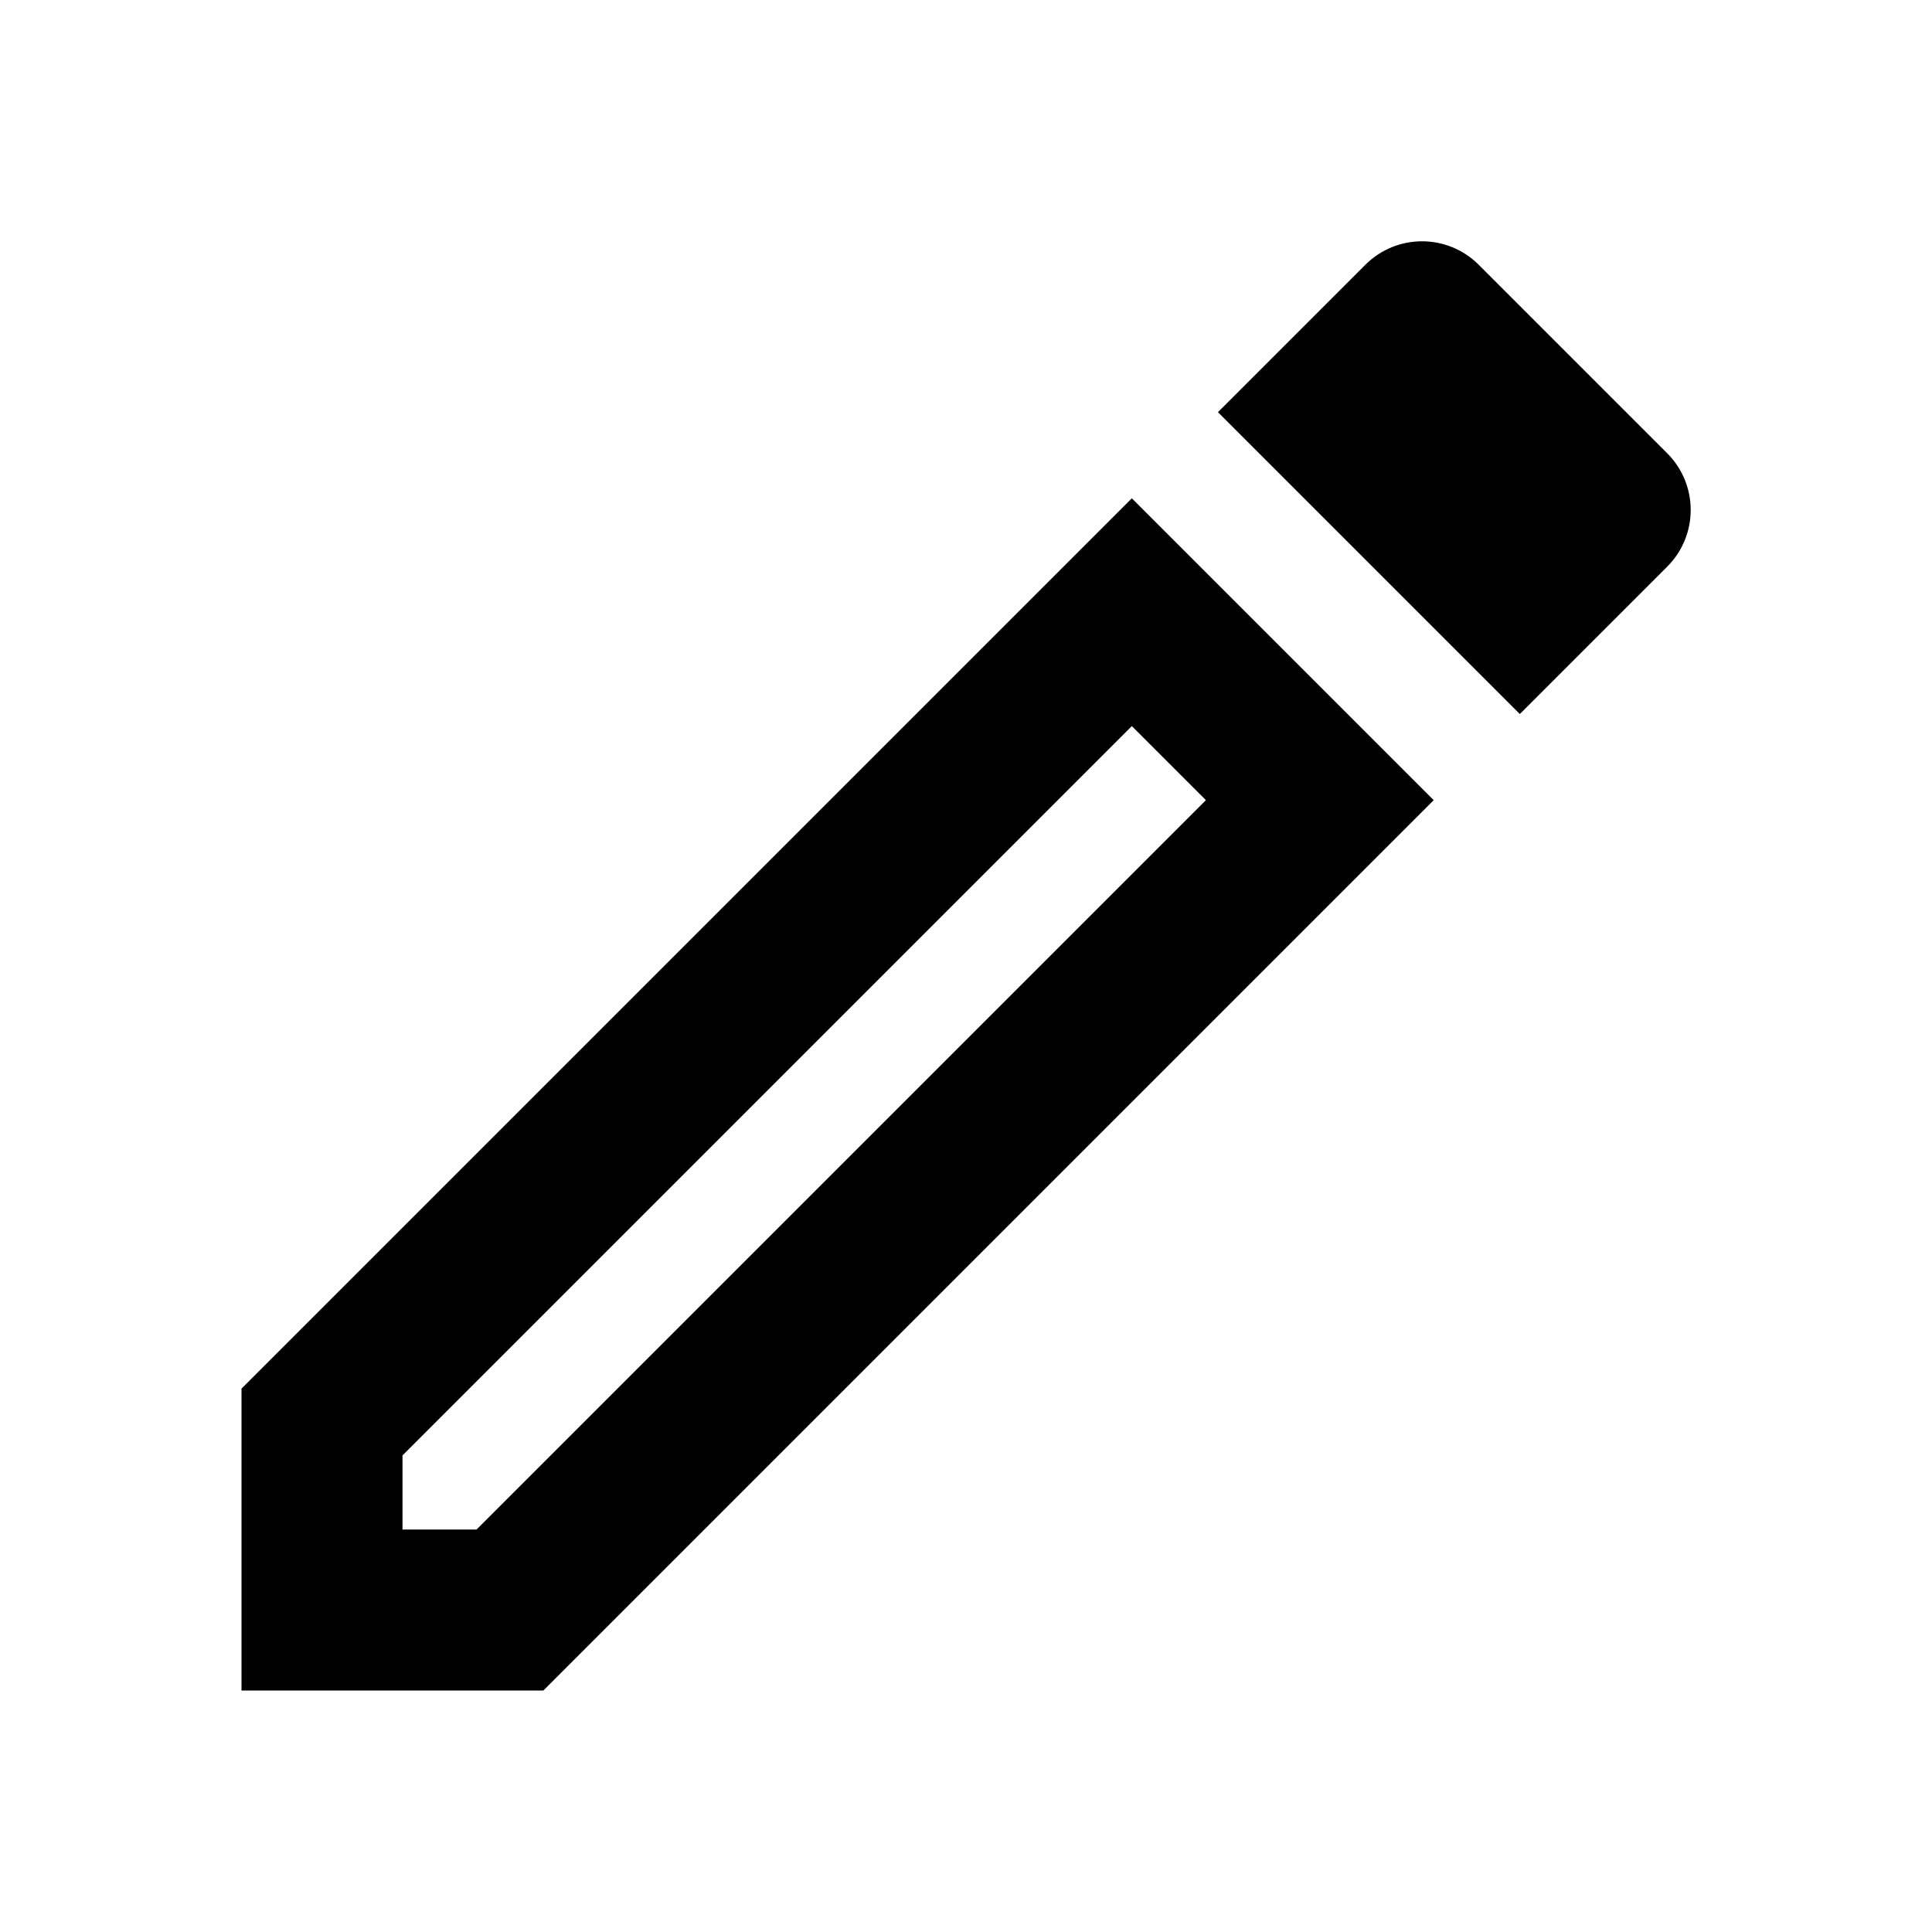
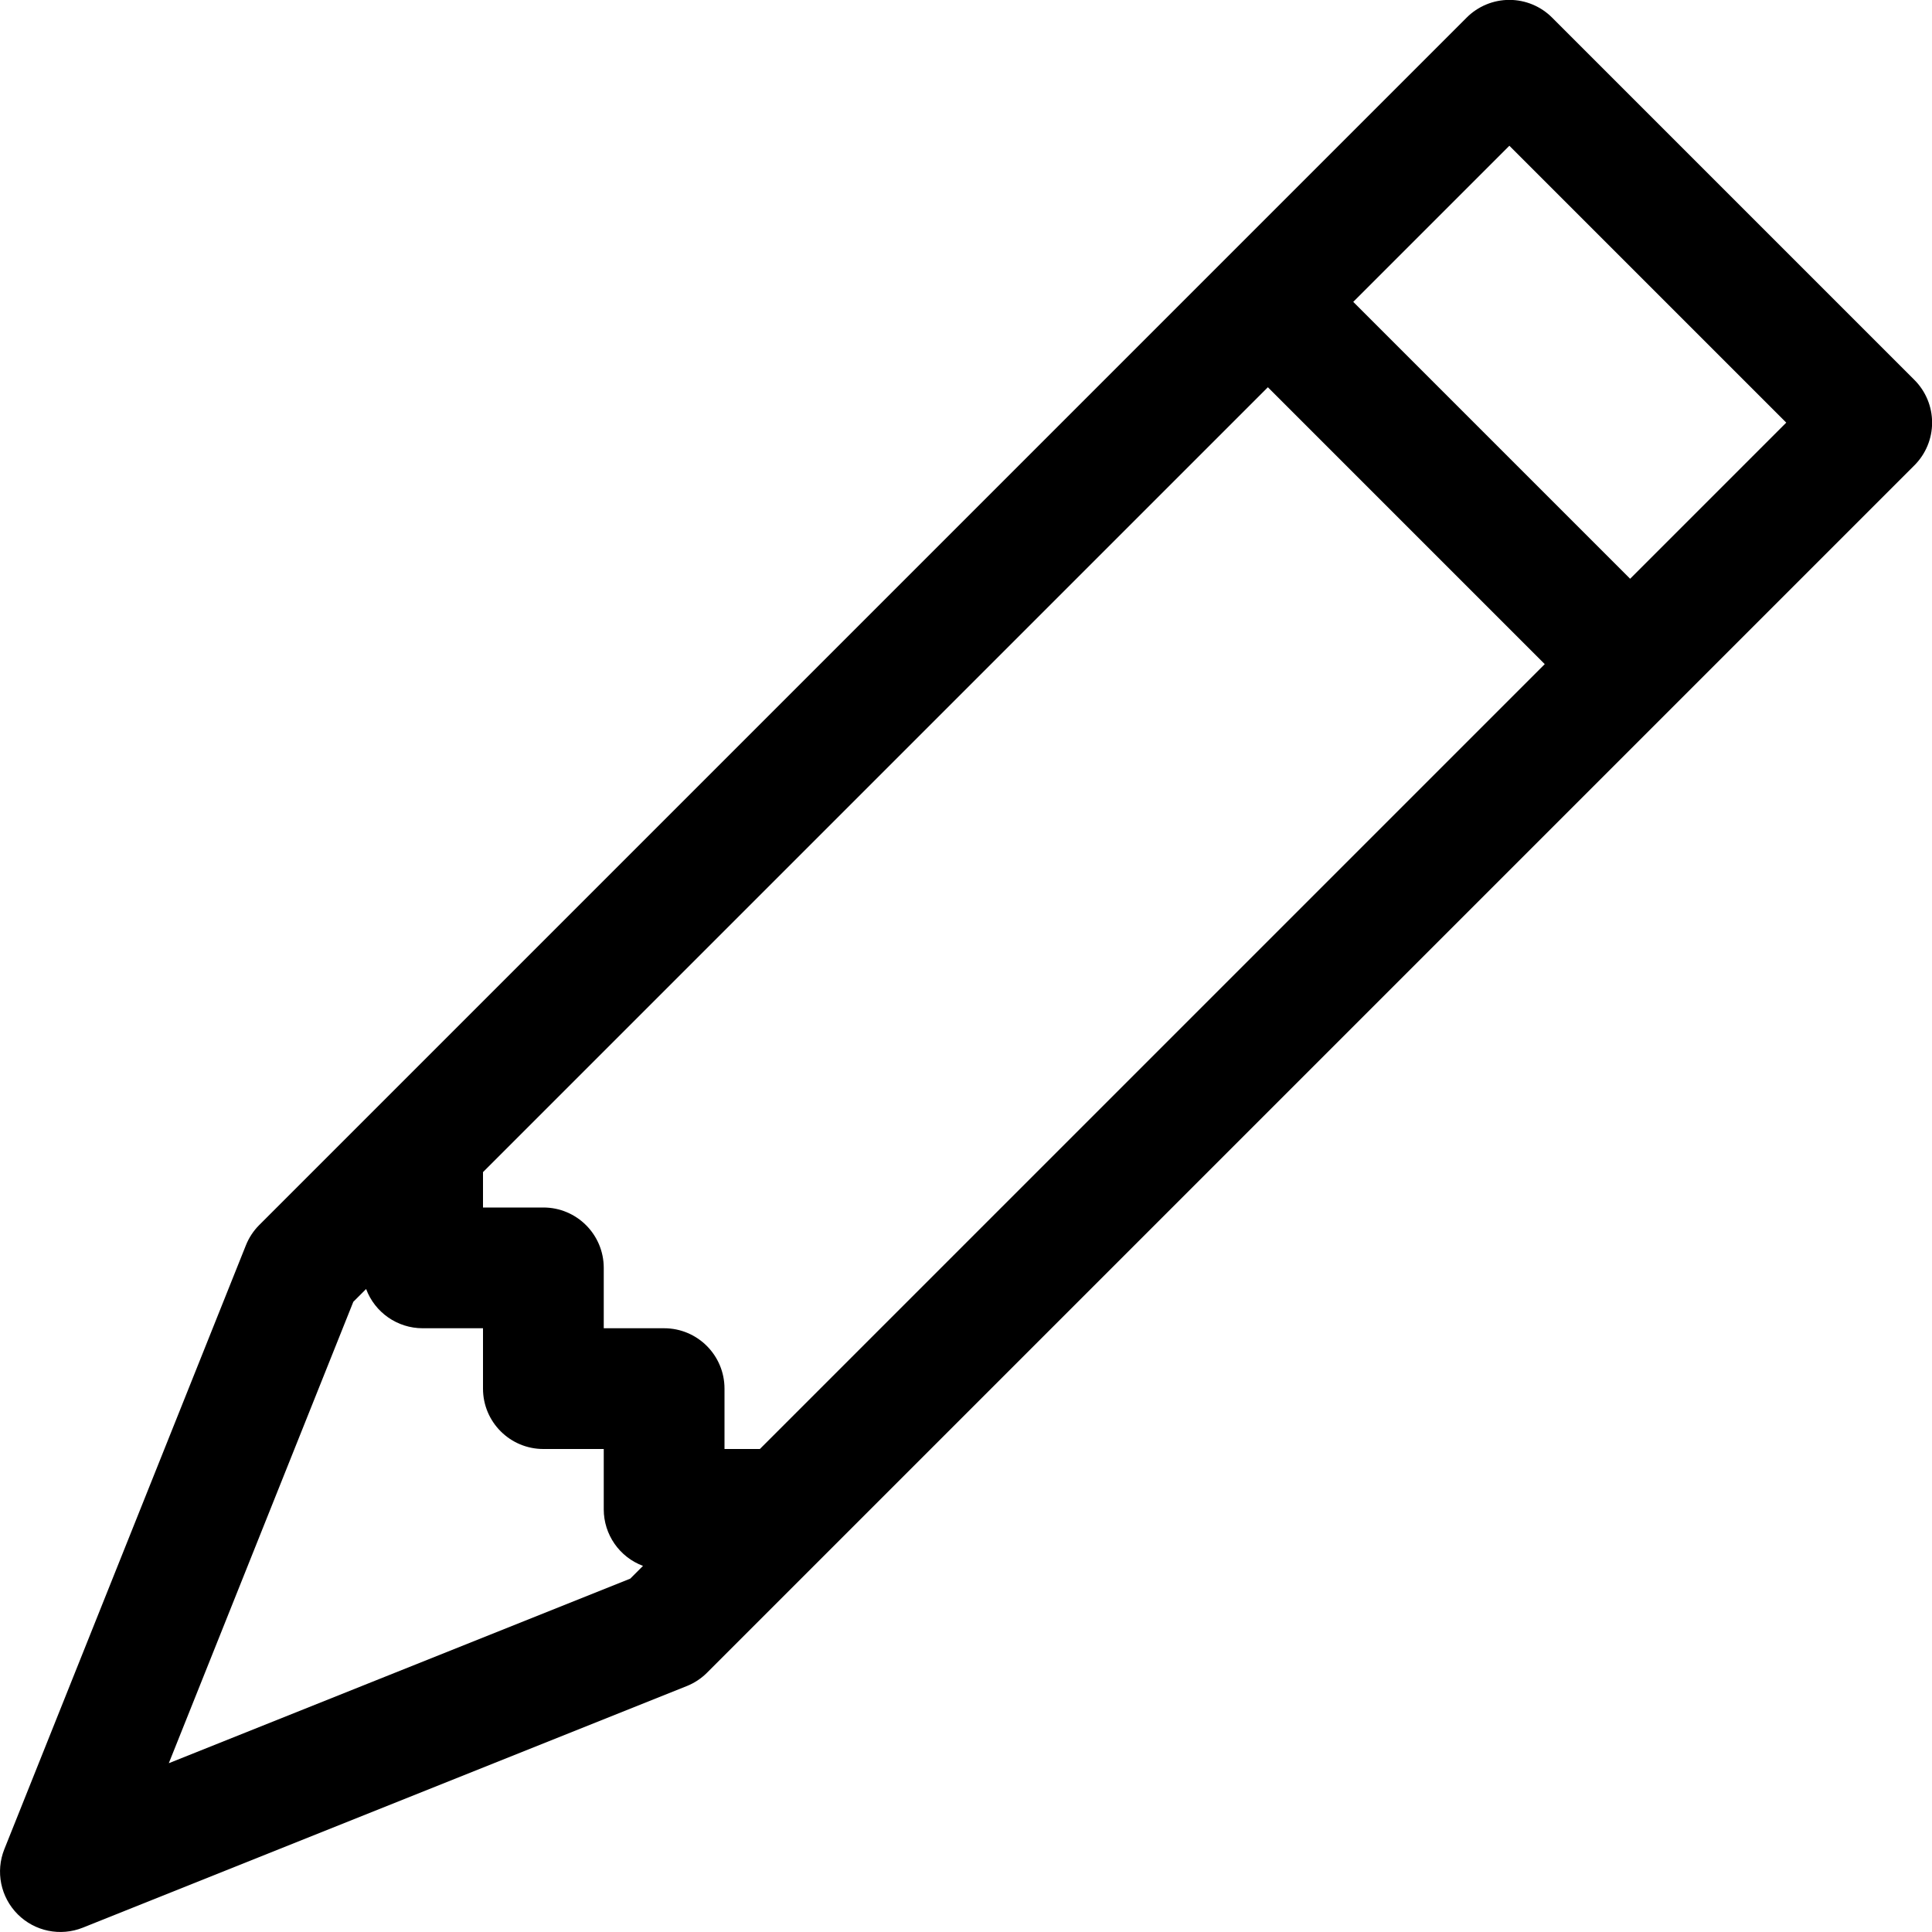
- <svg xmlns="http://www.w3.org/2000/svg" enable-background="new 0 0 24 24" height="24px" viewBox="0 0 24 24" width="24px" fill="#000000">
-   <g>
-     <rect fill="none" height="24" width="24" />
-   </g>
-   <g>
-     <g>
-       <g>
-         <path d="M3,21l3.75,0L17.81,9.94l-3.75-3.75L3,17.25L3,21z M5,18.08l9.06-9.06l0.92,0.92L5.92,19L5,19L5,18.08z" />
-       </g>
-       <g>
-         <path d="M18.37,3.29c-0.39-0.39-1.02-0.39-1.41,0l-1.83,1.83l3.75,3.75l1.83-1.83c0.39-0.39,0.39-1.02,0-1.41L18.37,3.29z" />
-       </g>
-     </g>
-   </g>
+ <svg xmlns="http://www.w3.org/2000/svg" width="16" height="16" fill="currentColor" class="bi bi-pencil" viewBox="0 0 16 16">
+   <path d="M12.146.146a.5.5 0 0 1 .708 0l3 3a.5.5 0 0 1 0 .708l-10 10a.5.5 0 0 1-.168.11l-5 2a.5.5 0 0 1-.65-.65l2-5a.5.5 0 0 1 .11-.168l10-10zM11.207 2.5 13.5 4.793 14.793 3.5 12.5 1.207 11.207 2.5zm1.586 3L10.5 3.207 4 9.707V10h.5a.5.5 0 0 1 .5.5v.5h.5a.5.5 0 0 1 .5.5v.5h.293l6.5-6.5zm-9.761 5.175-.106.106-1.528 3.821 3.821-1.528.106-.106A.5.5 0 0 1 5 12.5V12h-.5a.5.5 0 0 1-.5-.5V11h-.5a.5.5 0 0 1-.468-.325z" />
</svg>
